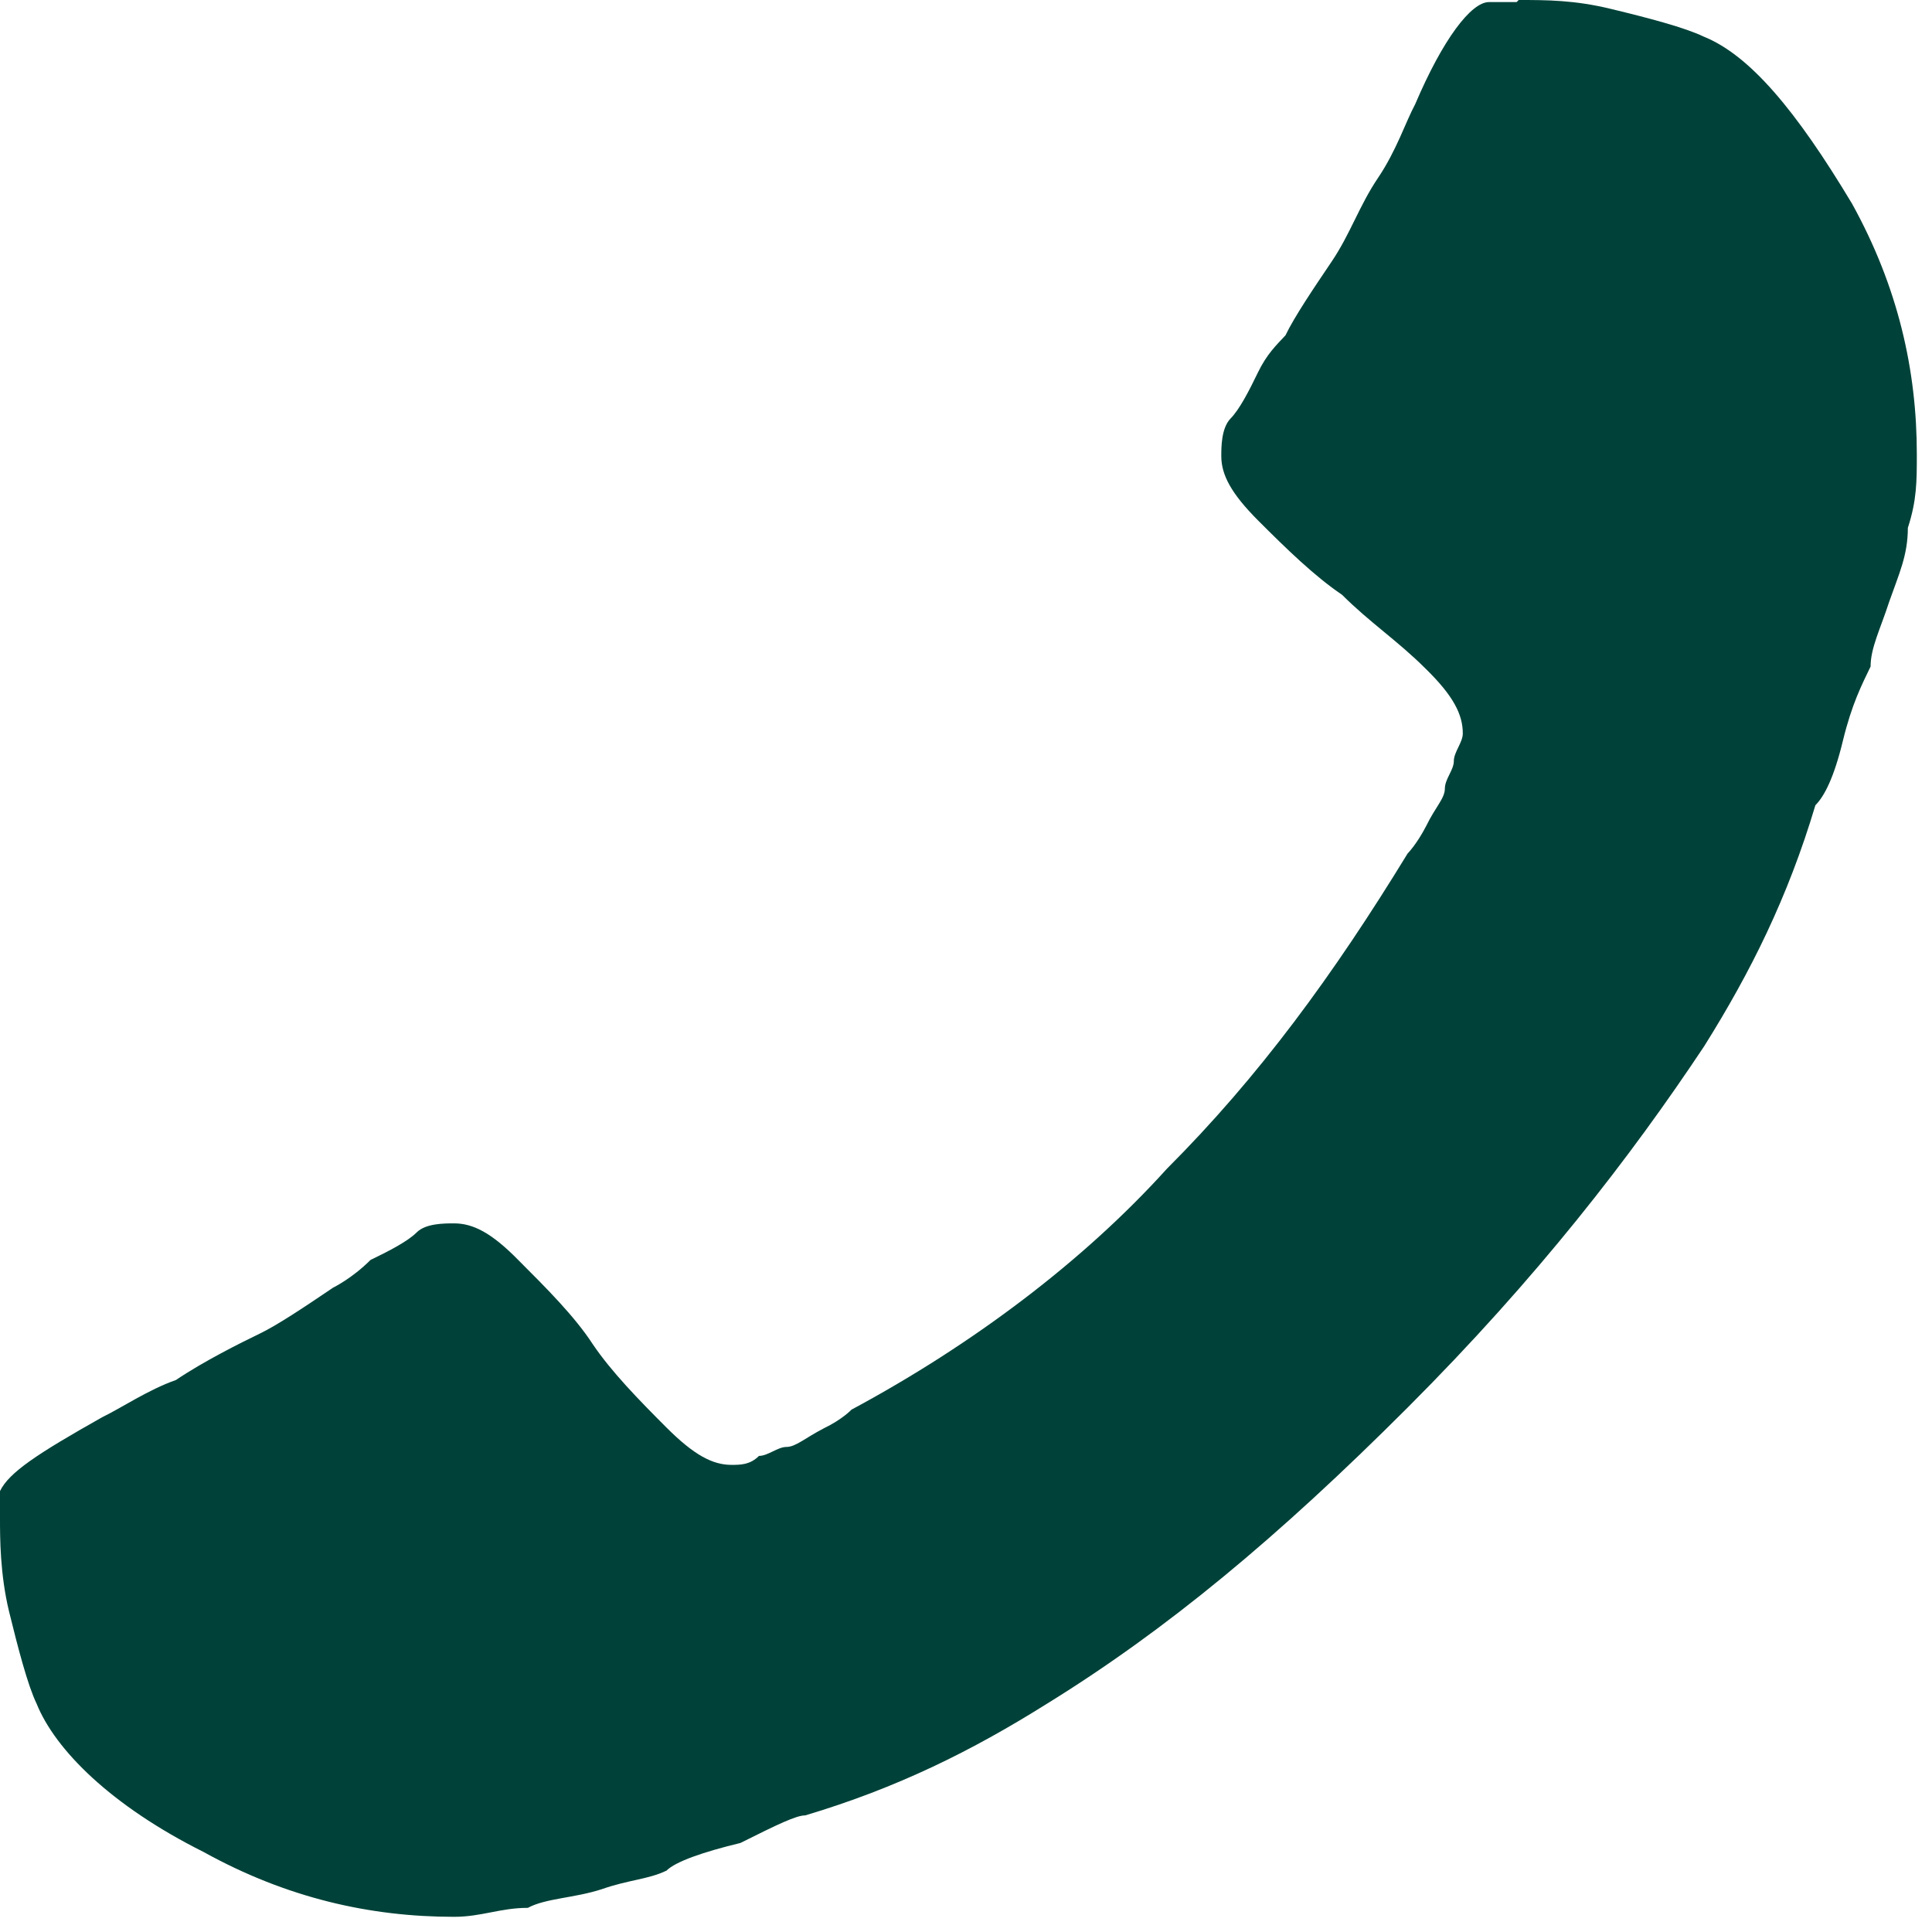
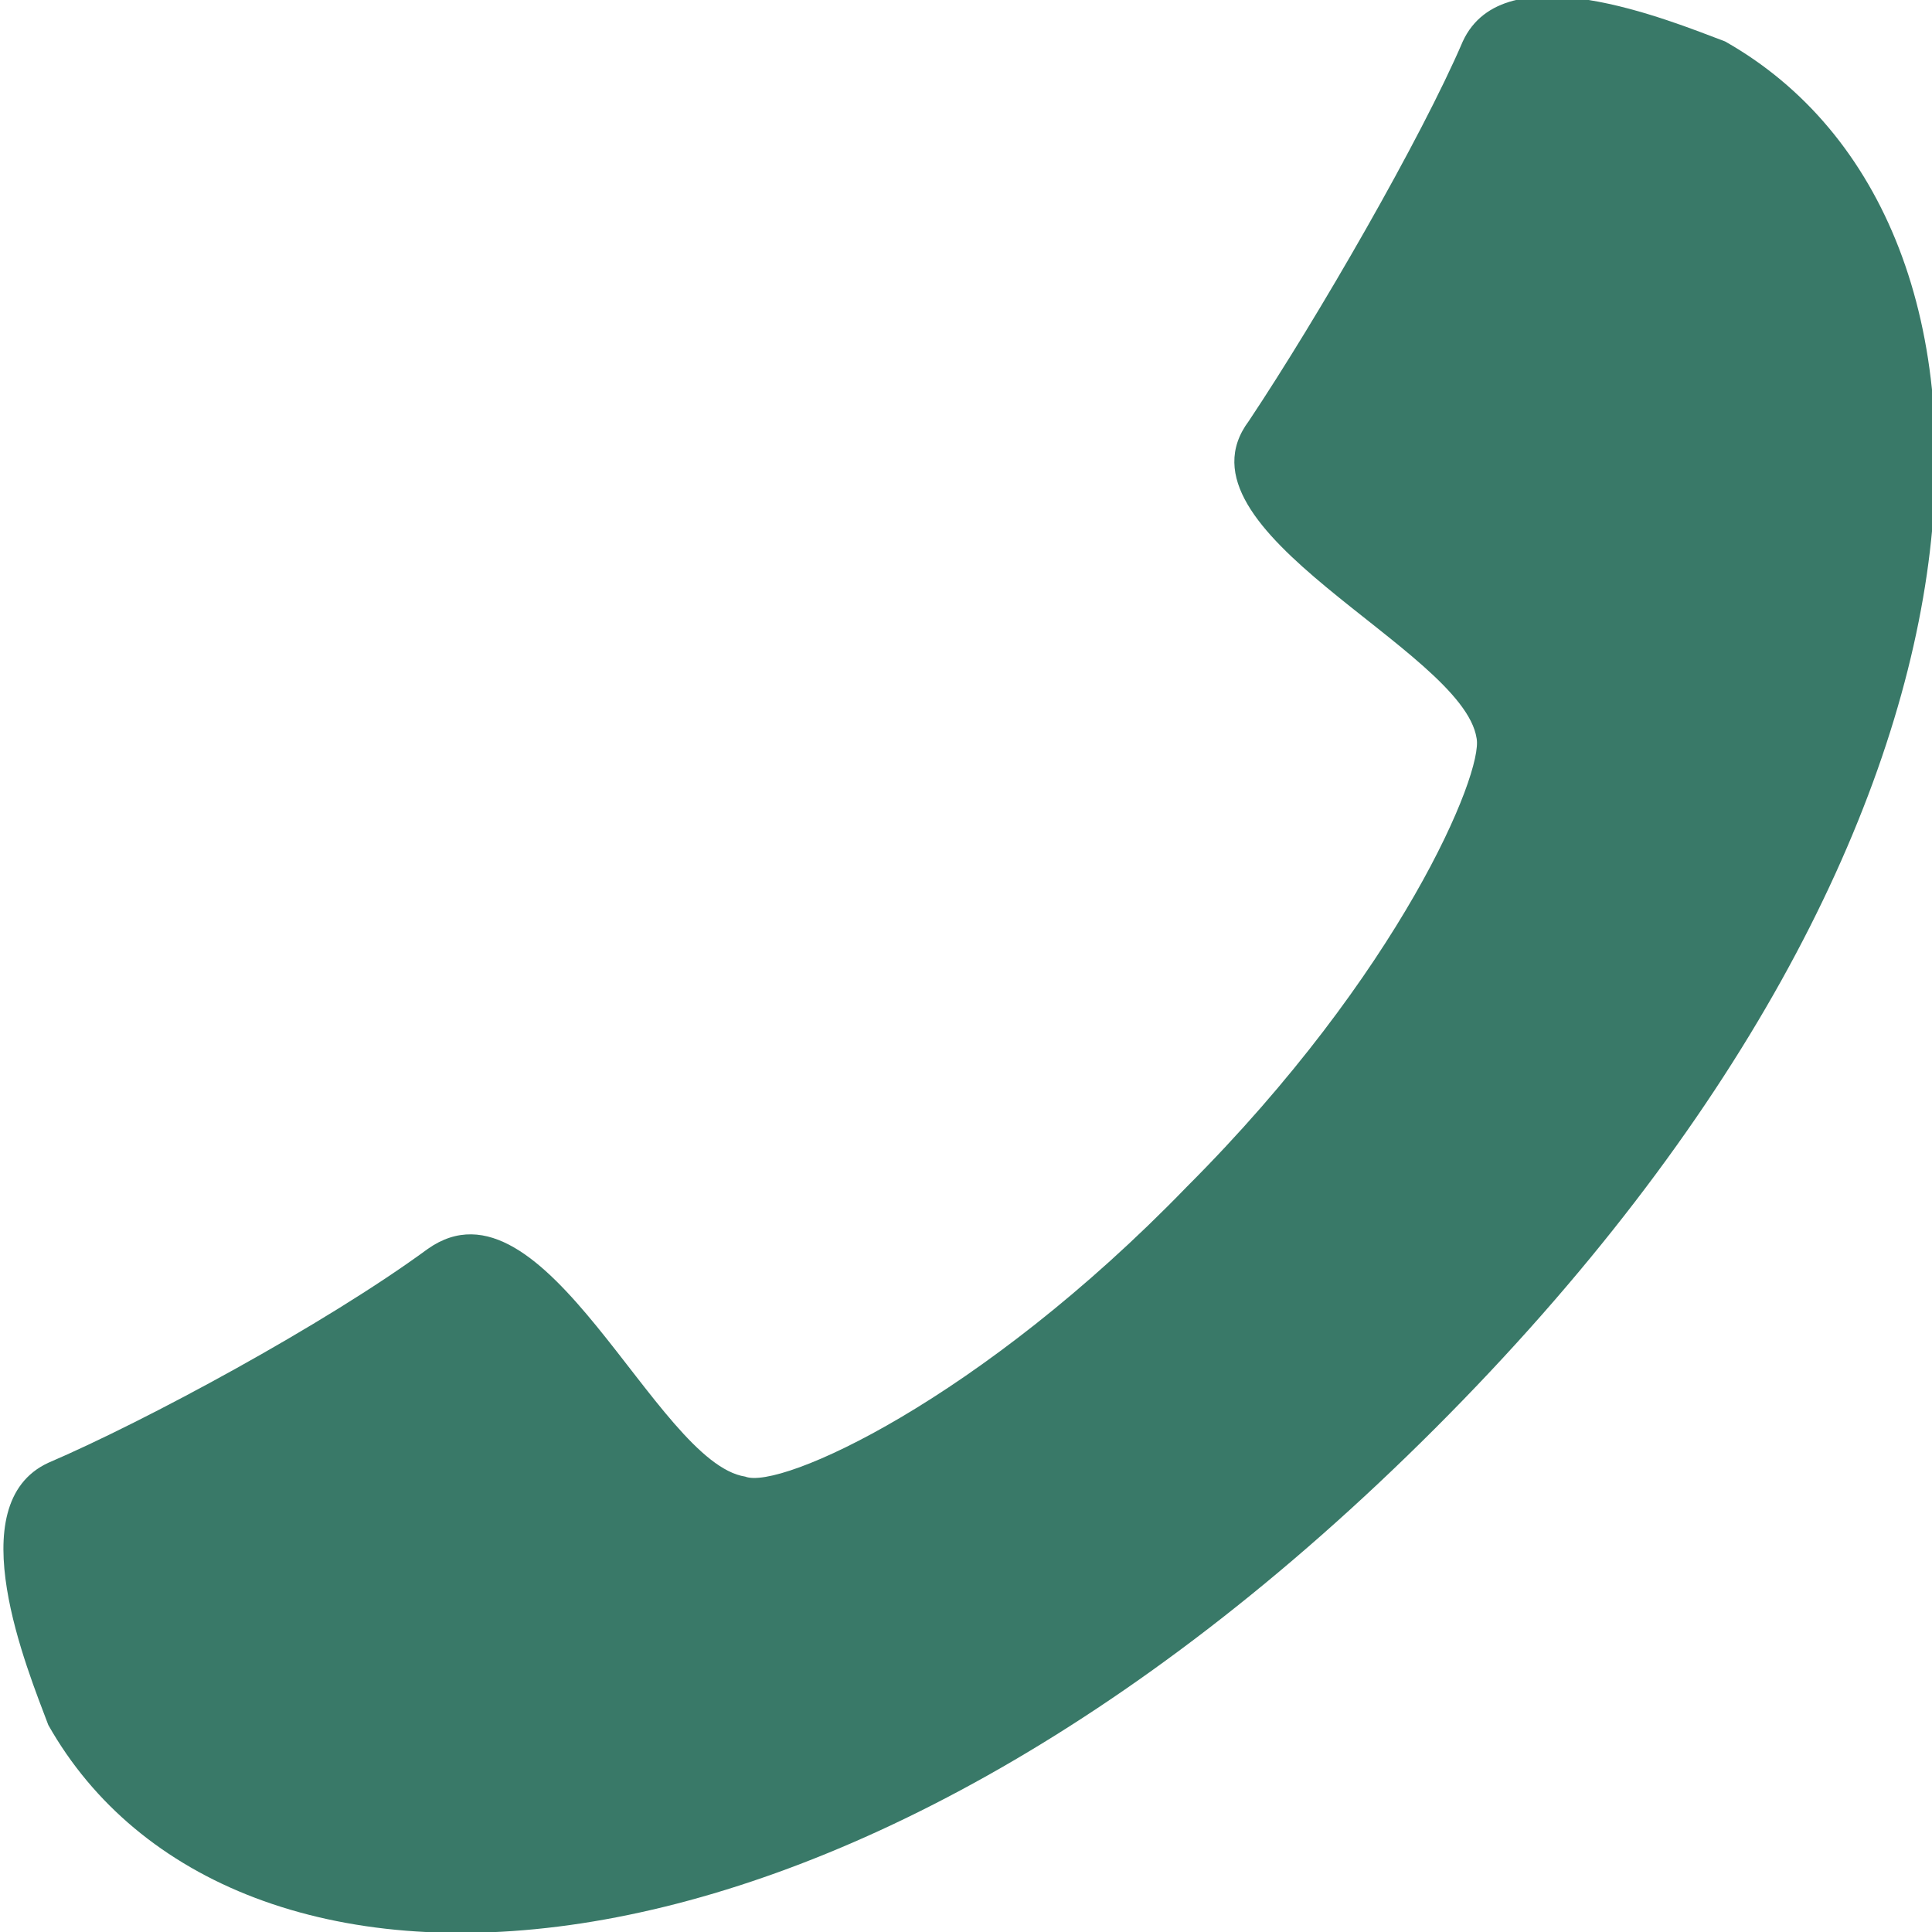
- <svg xmlns="http://www.w3.org/2000/svg" width="28" height="28" viewBox="0 0 28 28" fill="none">
-   <path d="M22.01 0C22.41 0 22.82 4.88758e-06 23.35 0.13C23.89 0.26 24.42 0.4 24.69 0.53C25.36 0.8 26.03 1.6 26.84 2.95C27.51 4.16 27.78 5.37 27.78 6.58C27.78 6.98 27.78 7.25 27.65 7.65C27.65 8.05 27.52 8.32 27.38 8.72C27.25 9.12 27.11 9.39 27.11 9.66C26.98 9.93 26.84 10.2 26.71 10.73C26.58 11.27 26.44 11.54 26.31 11.67C25.91 13.01 25.37 14.09 24.7 15.16C23.63 16.77 22.28 18.52 20.4 20.4C18.52 22.28 16.91 23.62 15.16 24.7C14.09 25.37 13.01 25.91 11.67 26.31C11.54 26.31 11.27 26.44 10.73 26.71C10.19 26.84 9.79 26.98 9.66 27.11C9.39 27.24 9.12 27.24 8.72 27.38C8.32 27.51 7.91 27.51 7.65 27.65C7.25 27.65 6.98 27.78 6.58 27.78C5.37 27.78 4.16 27.51 2.95 26.84C1.61 26.17 0.8 25.36 0.53 24.69C0.4 24.42 0.26 23.88 0.13 23.35C-2.74181e-06 22.81 0 22.28 0 22.01V21.61C0.13 21.34 0.54 21.07 1.48 20.54C1.75 20.41 2.15 20.14 2.55 20C2.95 19.73 3.49 19.46 3.76 19.33C4.03 19.2 4.43 18.93 4.83 18.66C4.83 18.66 5.1 18.53 5.37 18.26C5.64 18.13 5.91 17.99 6.04 17.86C6.17 17.73 6.44 17.73 6.58 17.73C6.85 17.73 7.12 17.86 7.52 18.27C7.92 18.67 8.33 19.08 8.59 19.48C8.86 19.88 9.26 20.29 9.66 20.69C10.06 21.09 10.33 21.23 10.6 21.23C10.73 21.23 10.87 21.23 11 21.1C11.13 21.1 11.27 20.97 11.4 20.97C11.53 20.97 11.67 20.84 11.94 20.7C12.21 20.57 12.34 20.43 12.34 20.43C14.09 19.49 15.7 18.28 16.91 16.94C18.25 15.6 19.33 14.12 20.4 12.37C20.4 12.37 20.53 12.24 20.67 11.97C20.8 11.7 20.94 11.57 20.94 11.43C20.94 11.29 21.07 11.16 21.07 11.03C21.07 10.9 21.2 10.76 21.2 10.63C21.2 10.36 21.07 10.09 20.66 9.69C20.26 9.29 19.85 9.02 19.45 8.62C19.05 8.35 18.64 7.95 18.24 7.55C17.84 7.15 17.7 6.88 17.7 6.61C17.7 6.48 17.7 6.21 17.83 6.07C17.96 5.94 18.1 5.67 18.23 5.4C18.36 5.13 18.5 5 18.63 4.86C18.76 4.59 19.03 4.19 19.3 3.79C19.57 3.39 19.7 2.98 19.97 2.58C20.24 2.18 20.37 1.77 20.51 1.51C20.91 0.57 21.32 0.03 21.58 0.03H21.98L22.01 0Z" fill="#004239" />
+ <svg xmlns="http://www.w3.org/2000/svg" width="28" height="28" viewBox="0 0 28 28" fill="#397968">
+   <path d="M17.2,17.2c3.1-3.1,4.3-6,4.2-6.5c-0.2-1.3-4.5-3-3.3-4.6c1-1.5,2.5-4.1,3.1-5.5c0.6-1.3,3-0.3,3.8,0c4.6,2.6,4.6,11.3-4.2,20.1S3.3,29.6,0.7,25c-0.3-0.8-1.3-3.2,0-3.8c1.4-0.6,4-2,5.5-3.1c1.7-1.2,3.3,3.1,4.6,3.3C11.3,21.6,14.2,20.3,17.2,17.2z" />
</svg>
